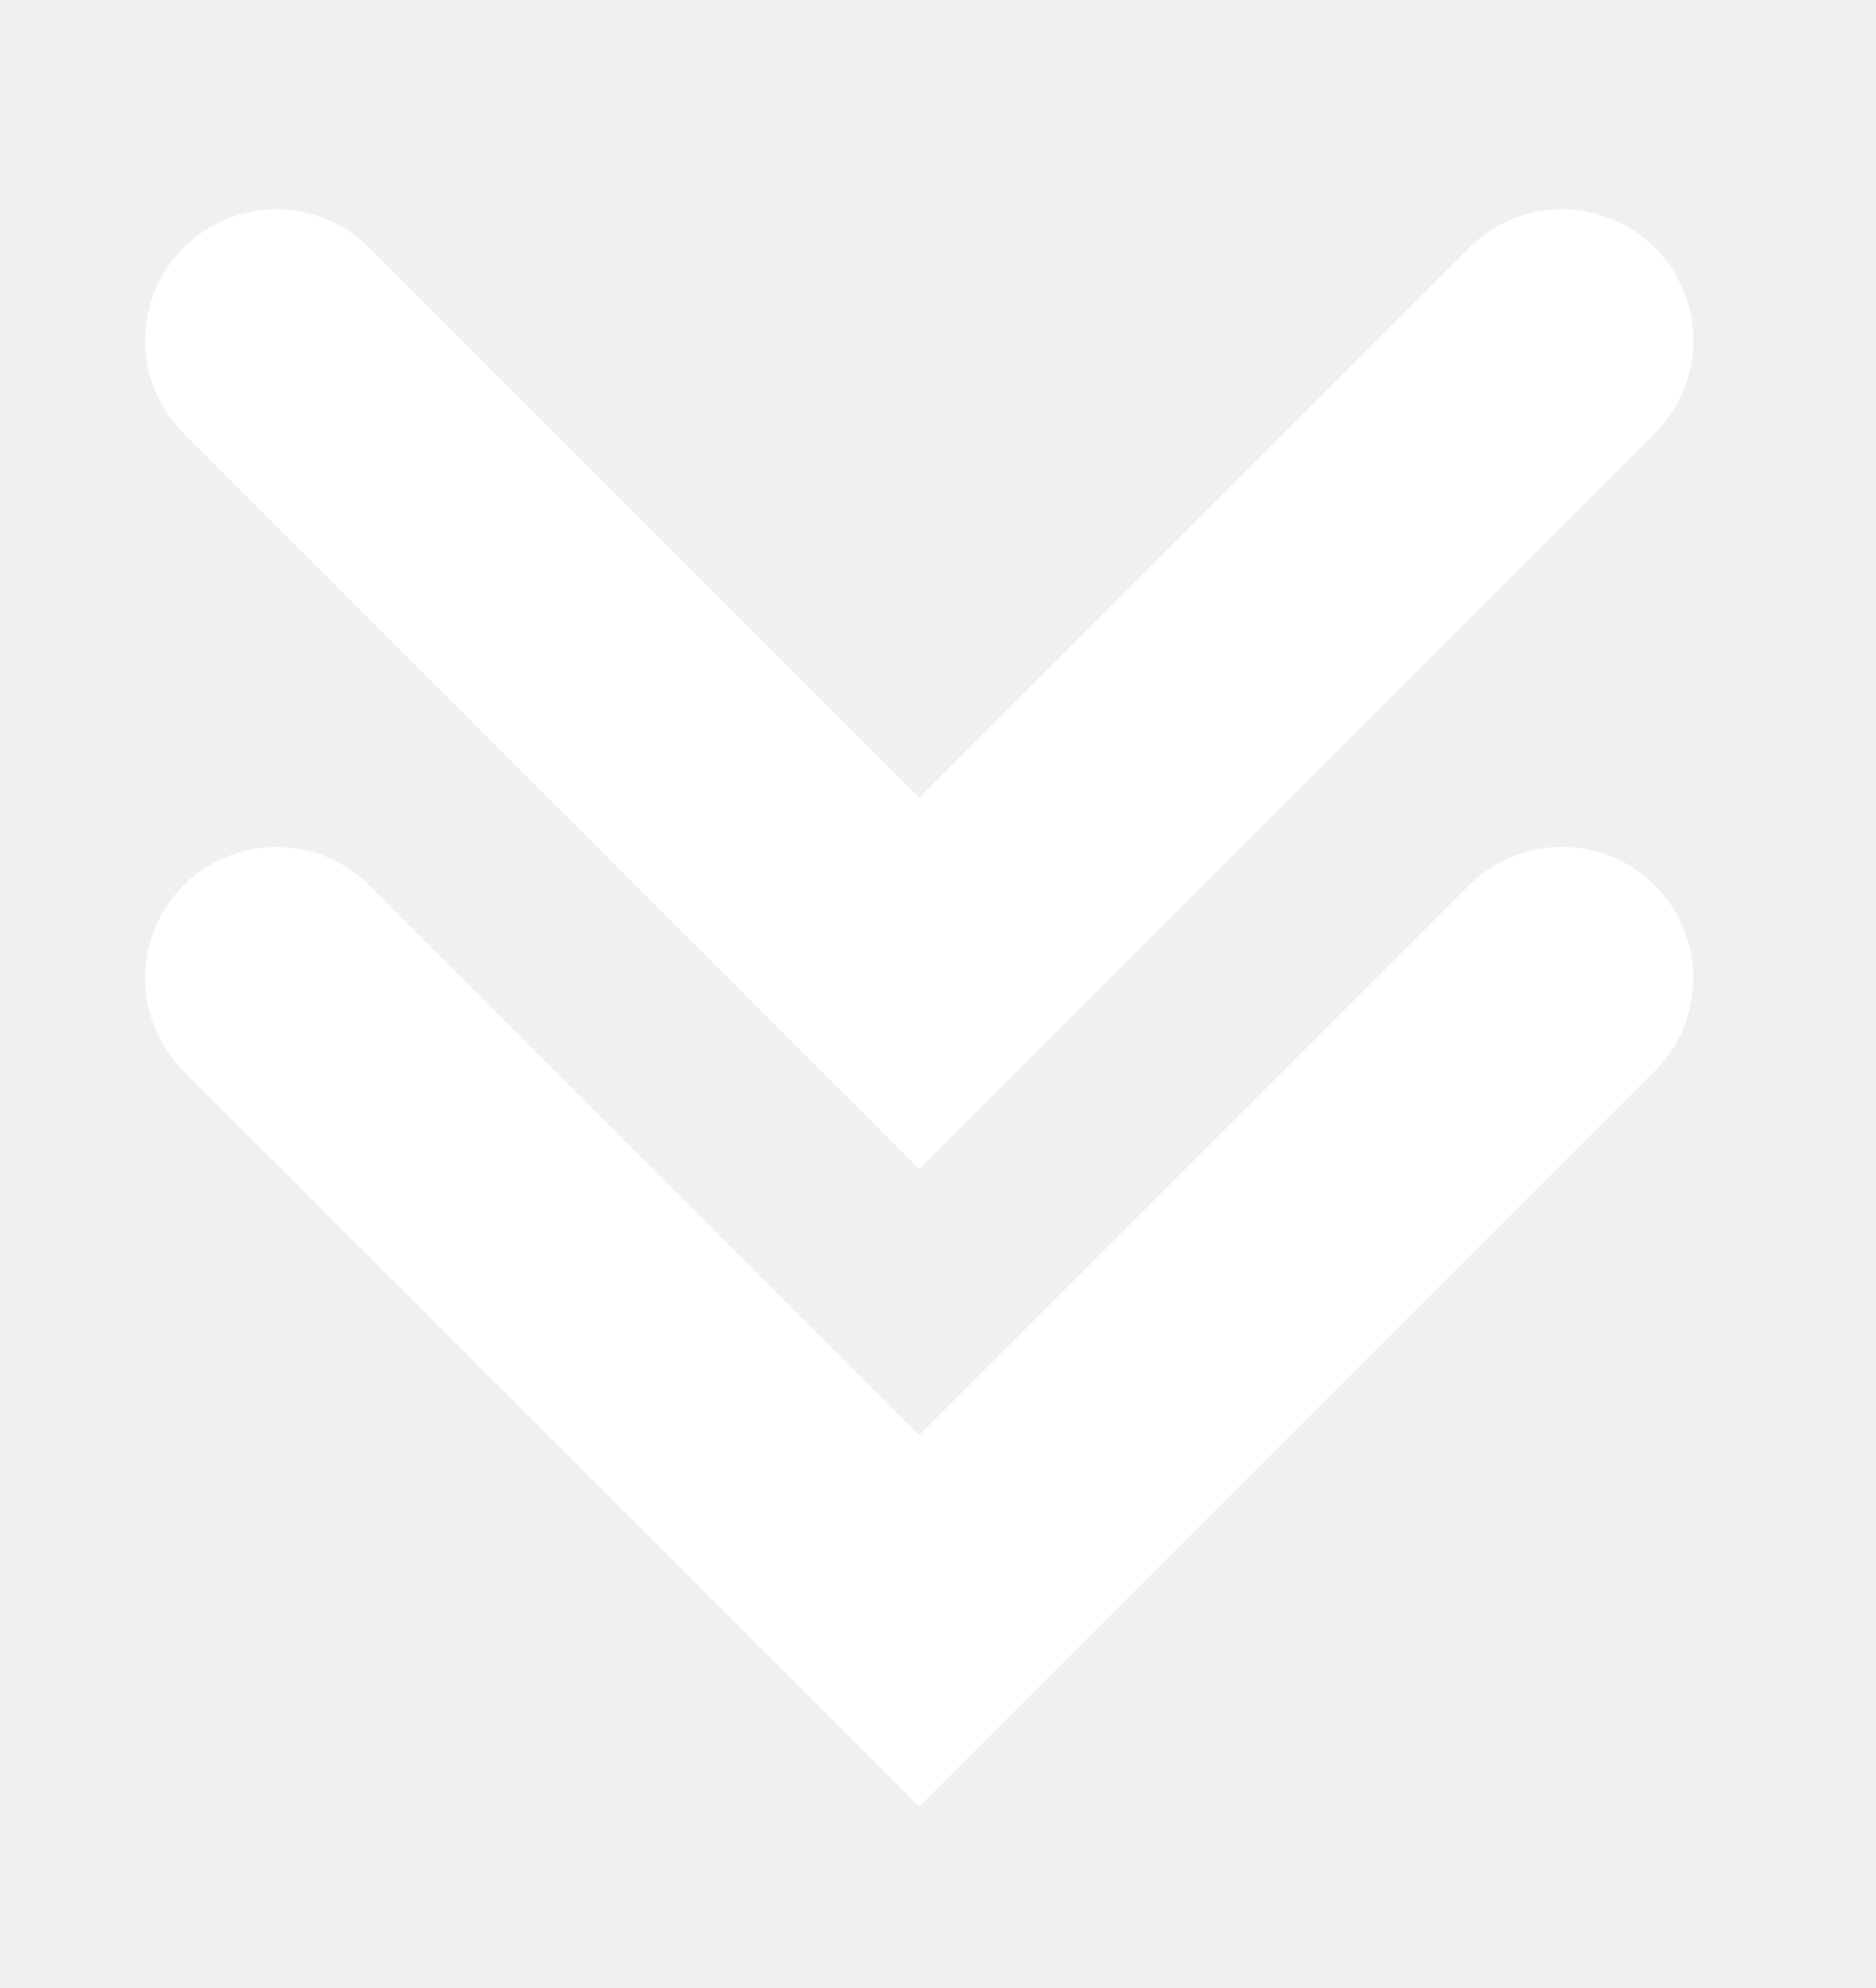
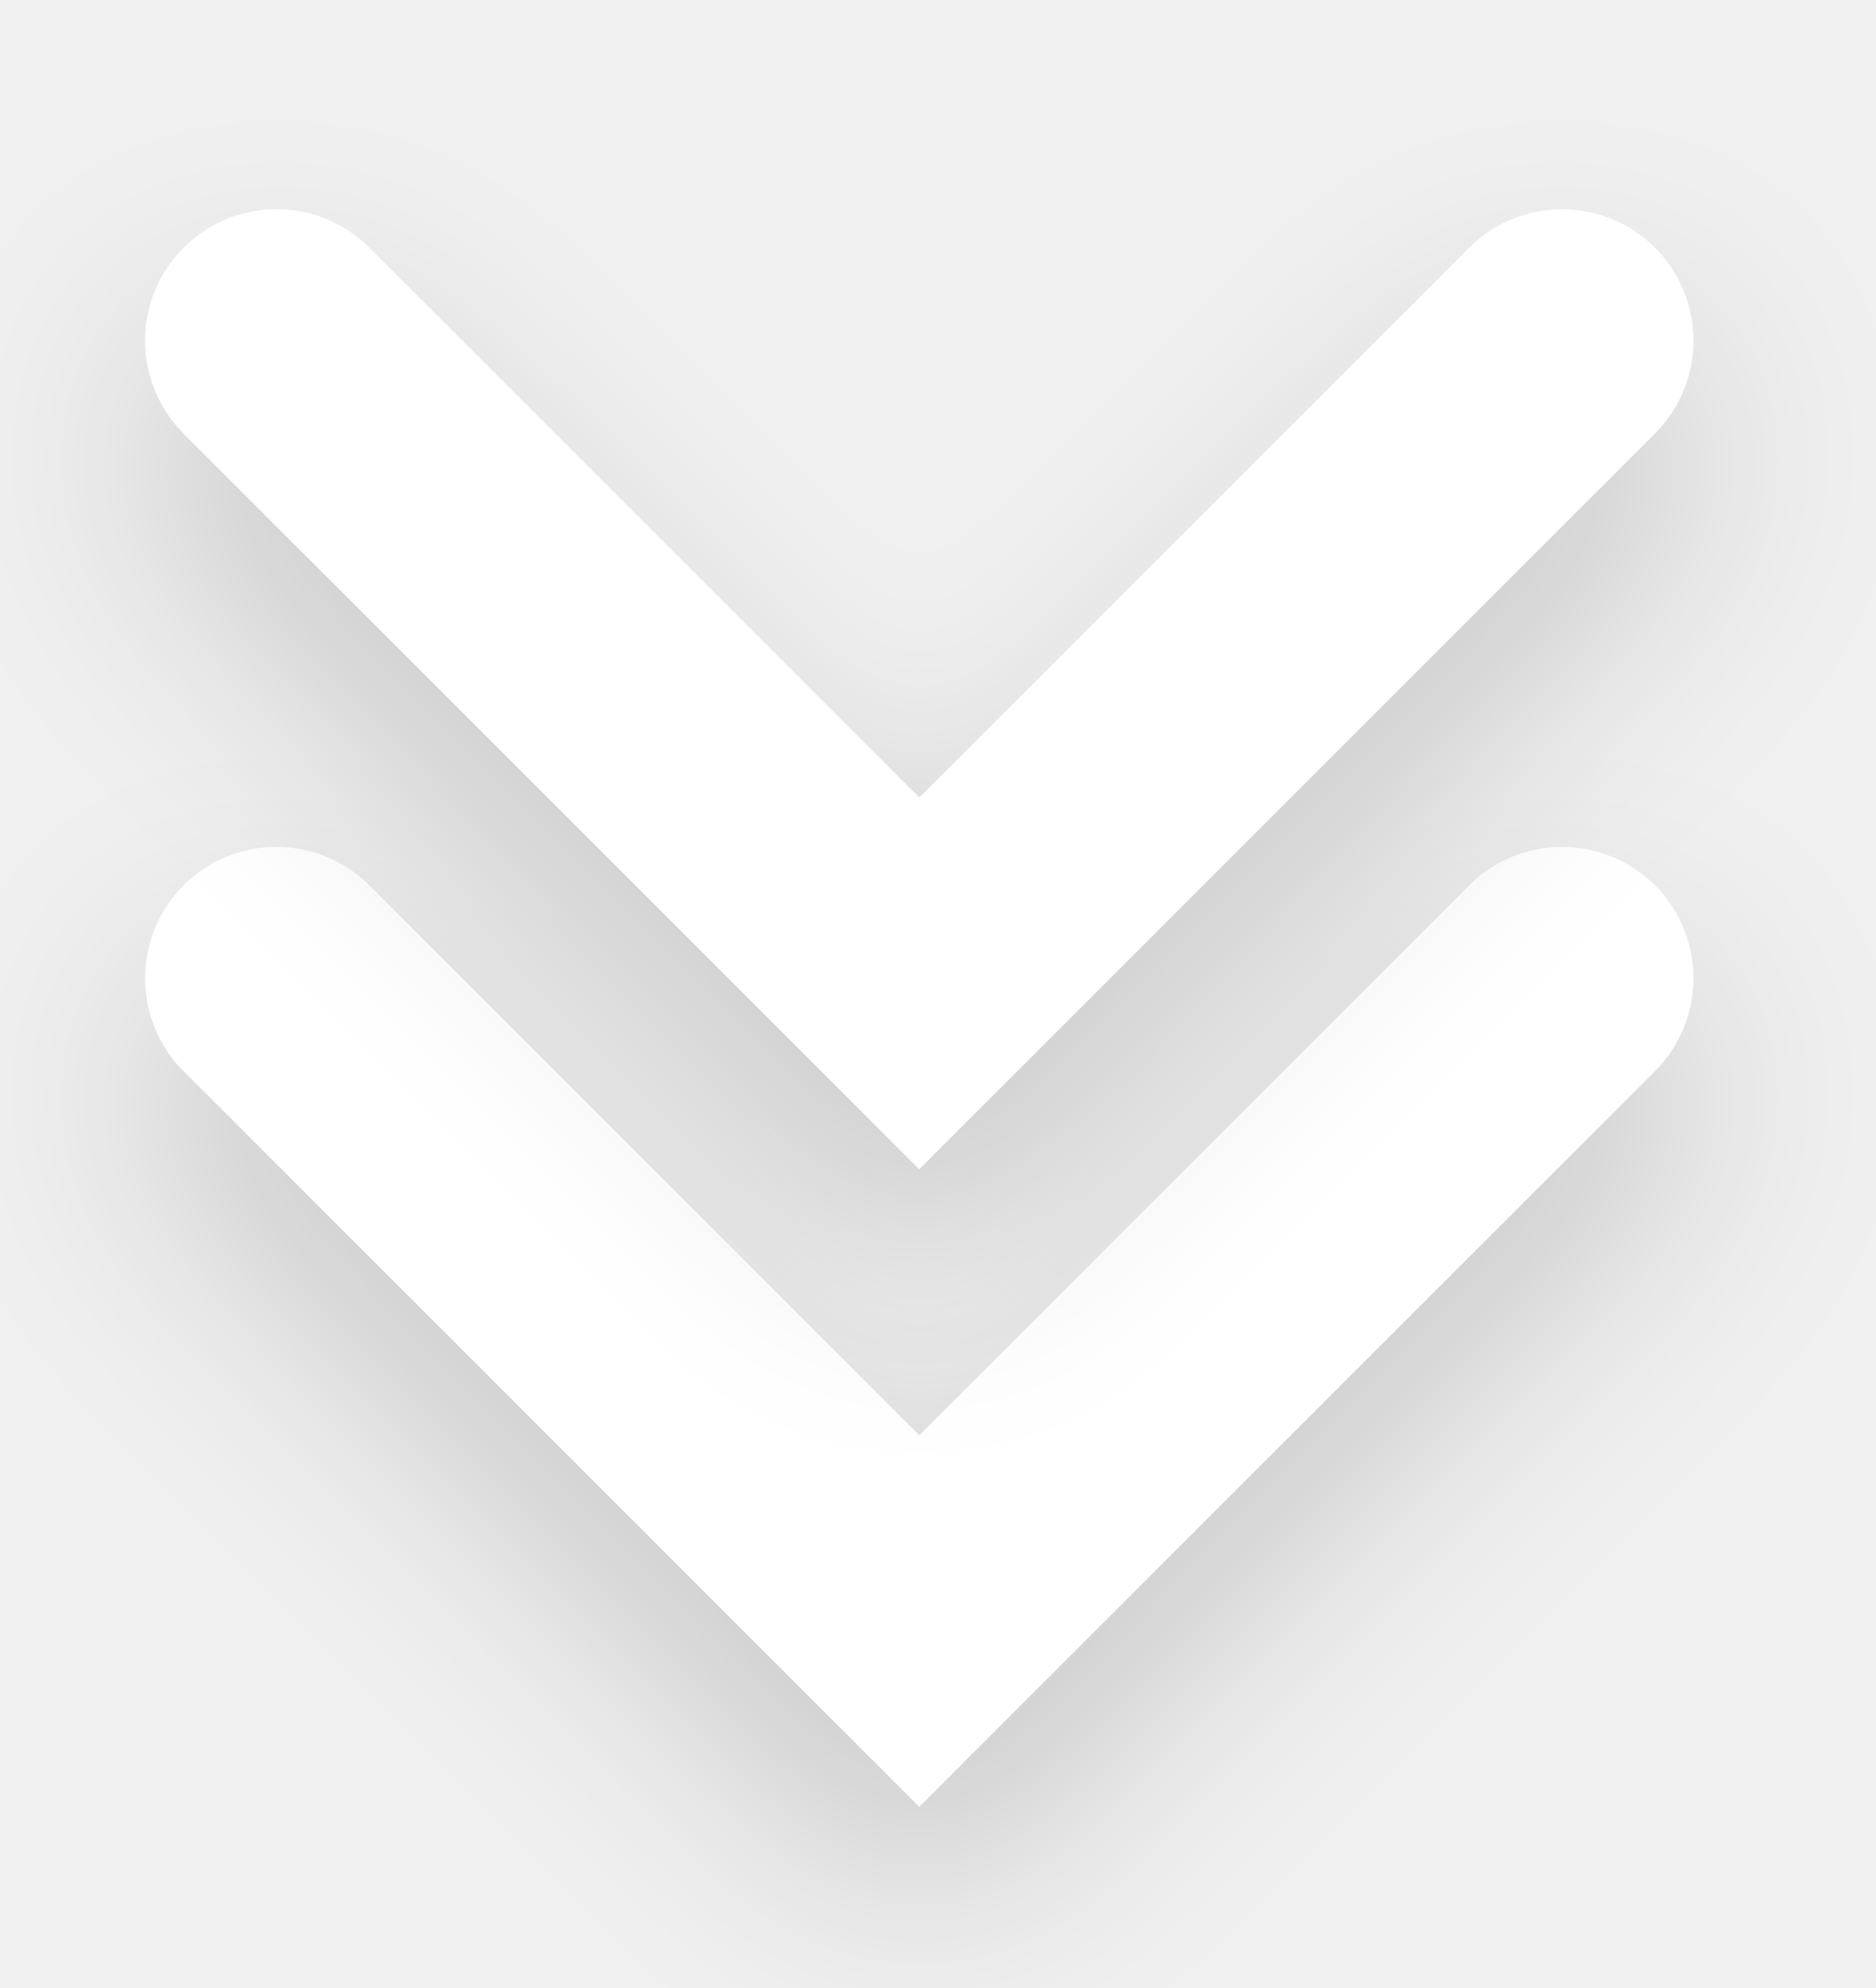
<svg xmlns="http://www.w3.org/2000/svg" width="50" height="53" viewBox="0 0 50 53">
  <defs>
+     <filter id="Path_22" x="-6.582" y="15.126" width="62.172" height="45.035" filterUnits="userSpaceOnUse">
+       <feOffset dy="3" input="SourceAlpha" />
+       <feGaussianBlur stdDeviation="3" result="blur" />
+       <feFlood flood-opacity="0.161" />
+       <feComposite operator="in" in2="blur" />
+       <feComposite in="SourceGraphic" />
+     </filter>
+     <filter id="Path_23" x="-6.582" y="-1.874" width="62.172" height="45.035" filterUnits="userSpaceOnUse">
+       <feOffset dy="3" input="SourceAlpha" />
+       <feGaussianBlur stdDeviation="3" result="blur-2" />
+       <feFlood flood-opacity="0.161" />
+       <feComposite operator="in" in2="blur-2" />
+       <feComposite in="SourceGraphic" />
+     </filter>
    <clipPath id="clip-scroll-icon">
      <rect width="50" height="53" />
    </clipPath>
  </defs>
  <g id="scroll-icon" clip-path="url(#clip-scroll-icon)">
    <g id="Group_124" data-name="Group 124" transform="translate(-182 -821)">
-       <path id="Path_22" data-name="Path 22" d="M4941.81,2041.3l17.136,17.136,17.136-17.136" transform="translate(-4752.442 -1194.221)" fill="none" stroke="#fff" stroke-linecap="round" stroke-width="7" />
-       <path id="Path_23" data-name="Path 23" d="M4941.81,2041.3l17.136,17.136,17.136-17.136" transform="translate(-4752.442 -1211.221)" fill="none" stroke="#fff" stroke-linecap="round" stroke-width="7" />
+       <g transform="matrix(1, 0, 0, 1, 182, 821)" filter="url(#Path_22)">
+         <path id="Path_22-2" data-name="Path 22" d="M4941.81,2041.3l17.136,17.136,17.136-17.136" transform="translate(-4934.44 -2015.22)" fill="none" stroke="#fff" stroke-linecap="round" stroke-width="7" />
+       </g>
+       <g transform="matrix(1, 0, 0, 1, 182, 821)" filter="url(#Path_23)">
+         <path id="Path_23-2" data-name="Path 23" d="M4941.81,2041.3l17.136,17.136,17.136-17.136" transform="translate(-4934.44 -2032.22)" fill="none" stroke="#fff" stroke-linecap="round" stroke-width="7" />
+       </g>
    </g>
  </g>
</svg>
